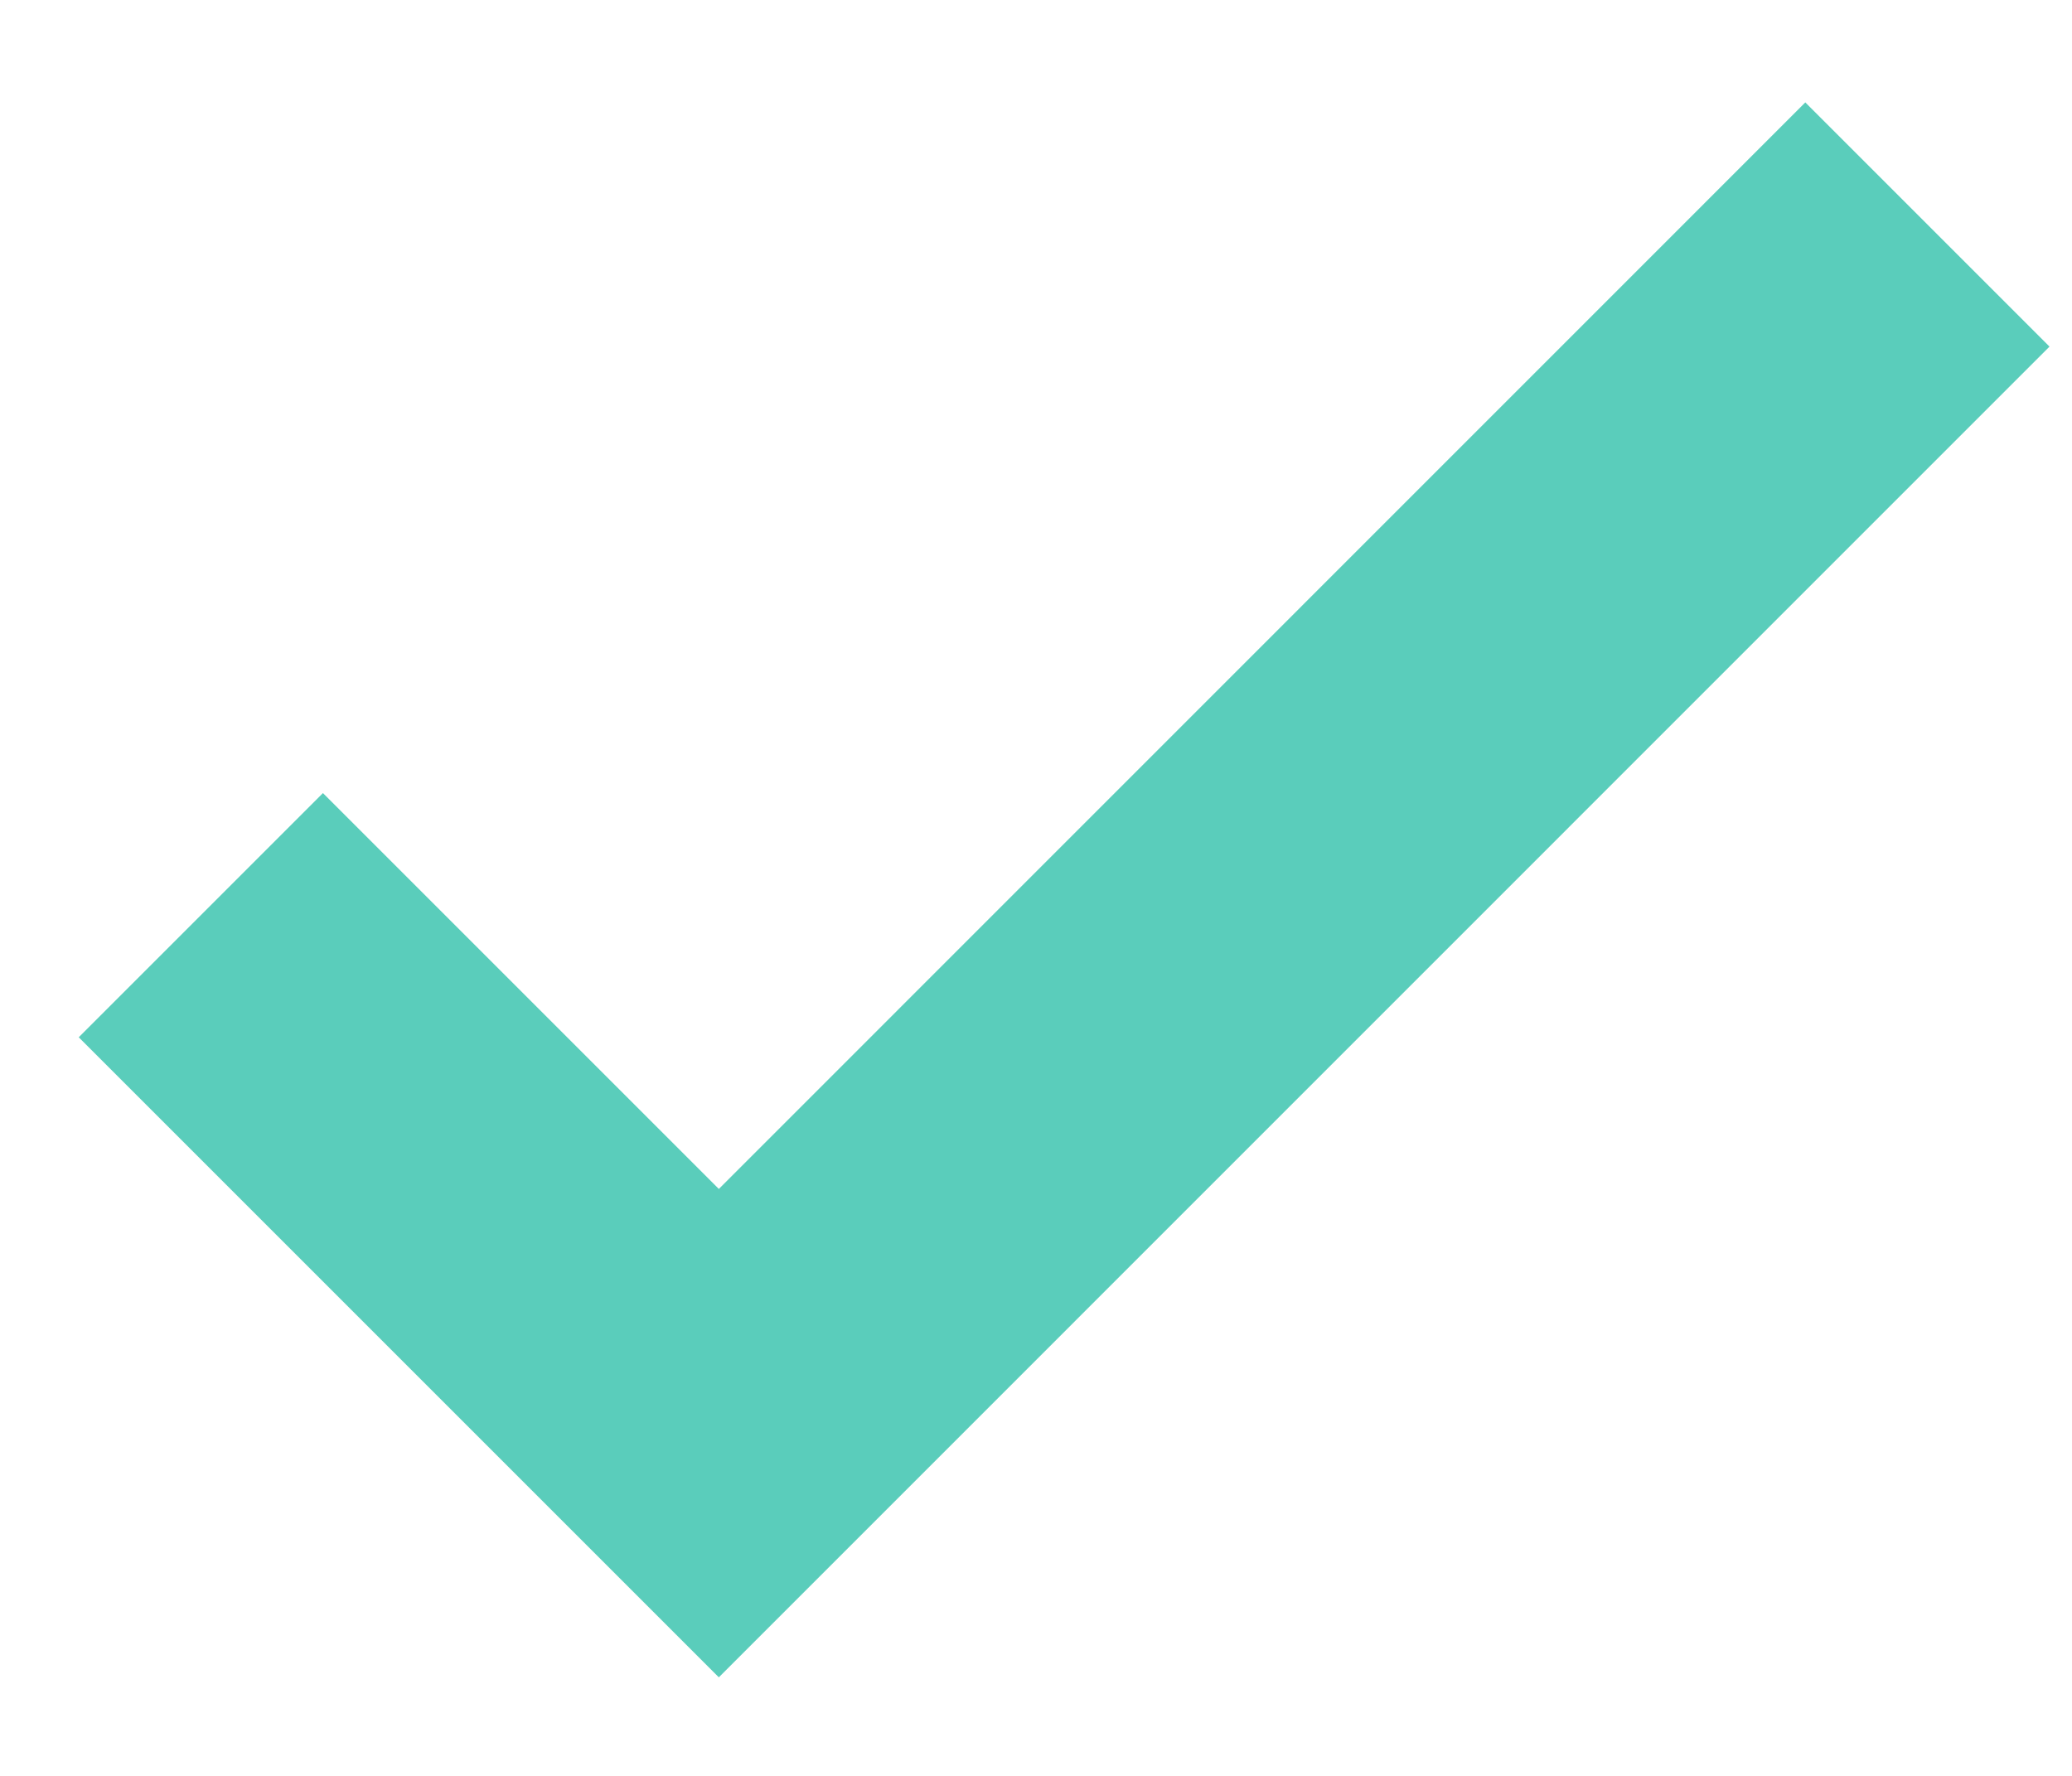
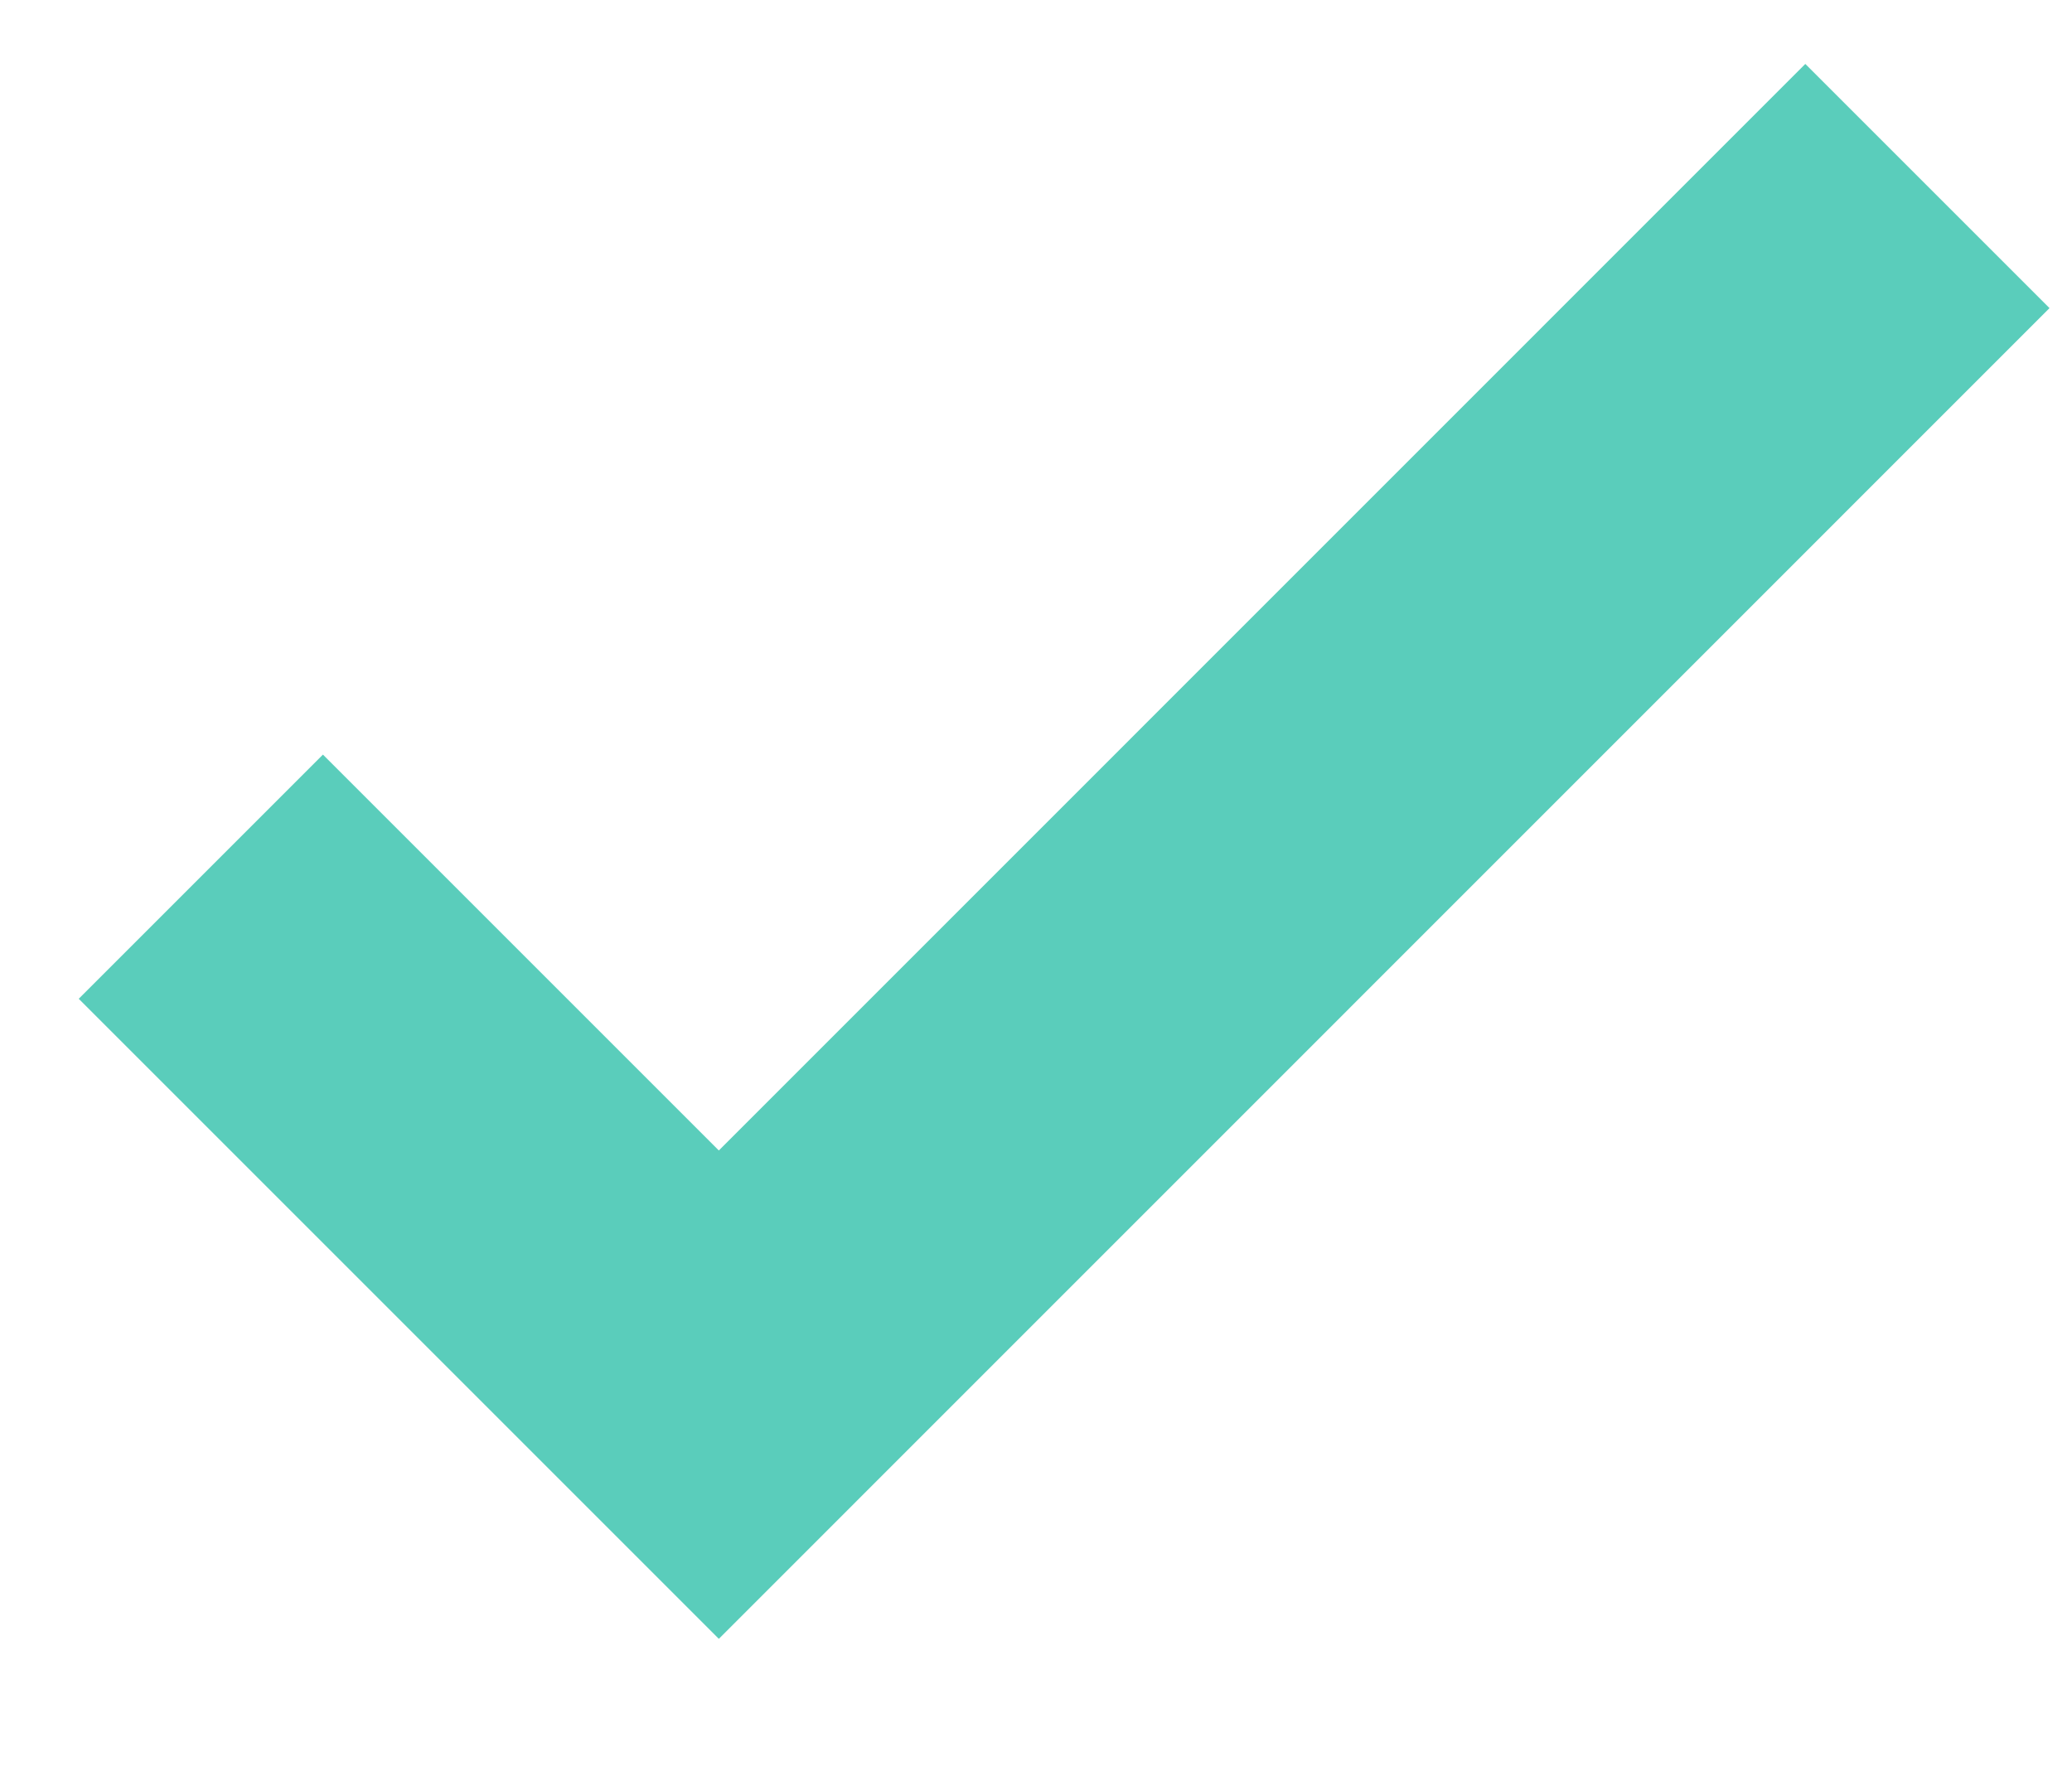
<svg xmlns="http://www.w3.org/2000/svg" width="14" height="12" viewBox="0 0 14 12" fill="none">
-   <path fill-rule="evenodd" clip-rule="evenodd" d="M13.848 2.342L4.857 11.334L0.532 7.009L2.182 5.359L4.857 8.034L12.198 0.692L13.848 2.342Z" fill="#5ACDBB" />
+   <path fill-rule="evenodd" clip-rule="evenodd" d="M13.848 2.082L4.857 11.074L0.532 6.749L2.182 5.099L4.857 7.774L12.198 0.432L13.848 2.082Z" fill="#5ACDBB" />
</svg>
